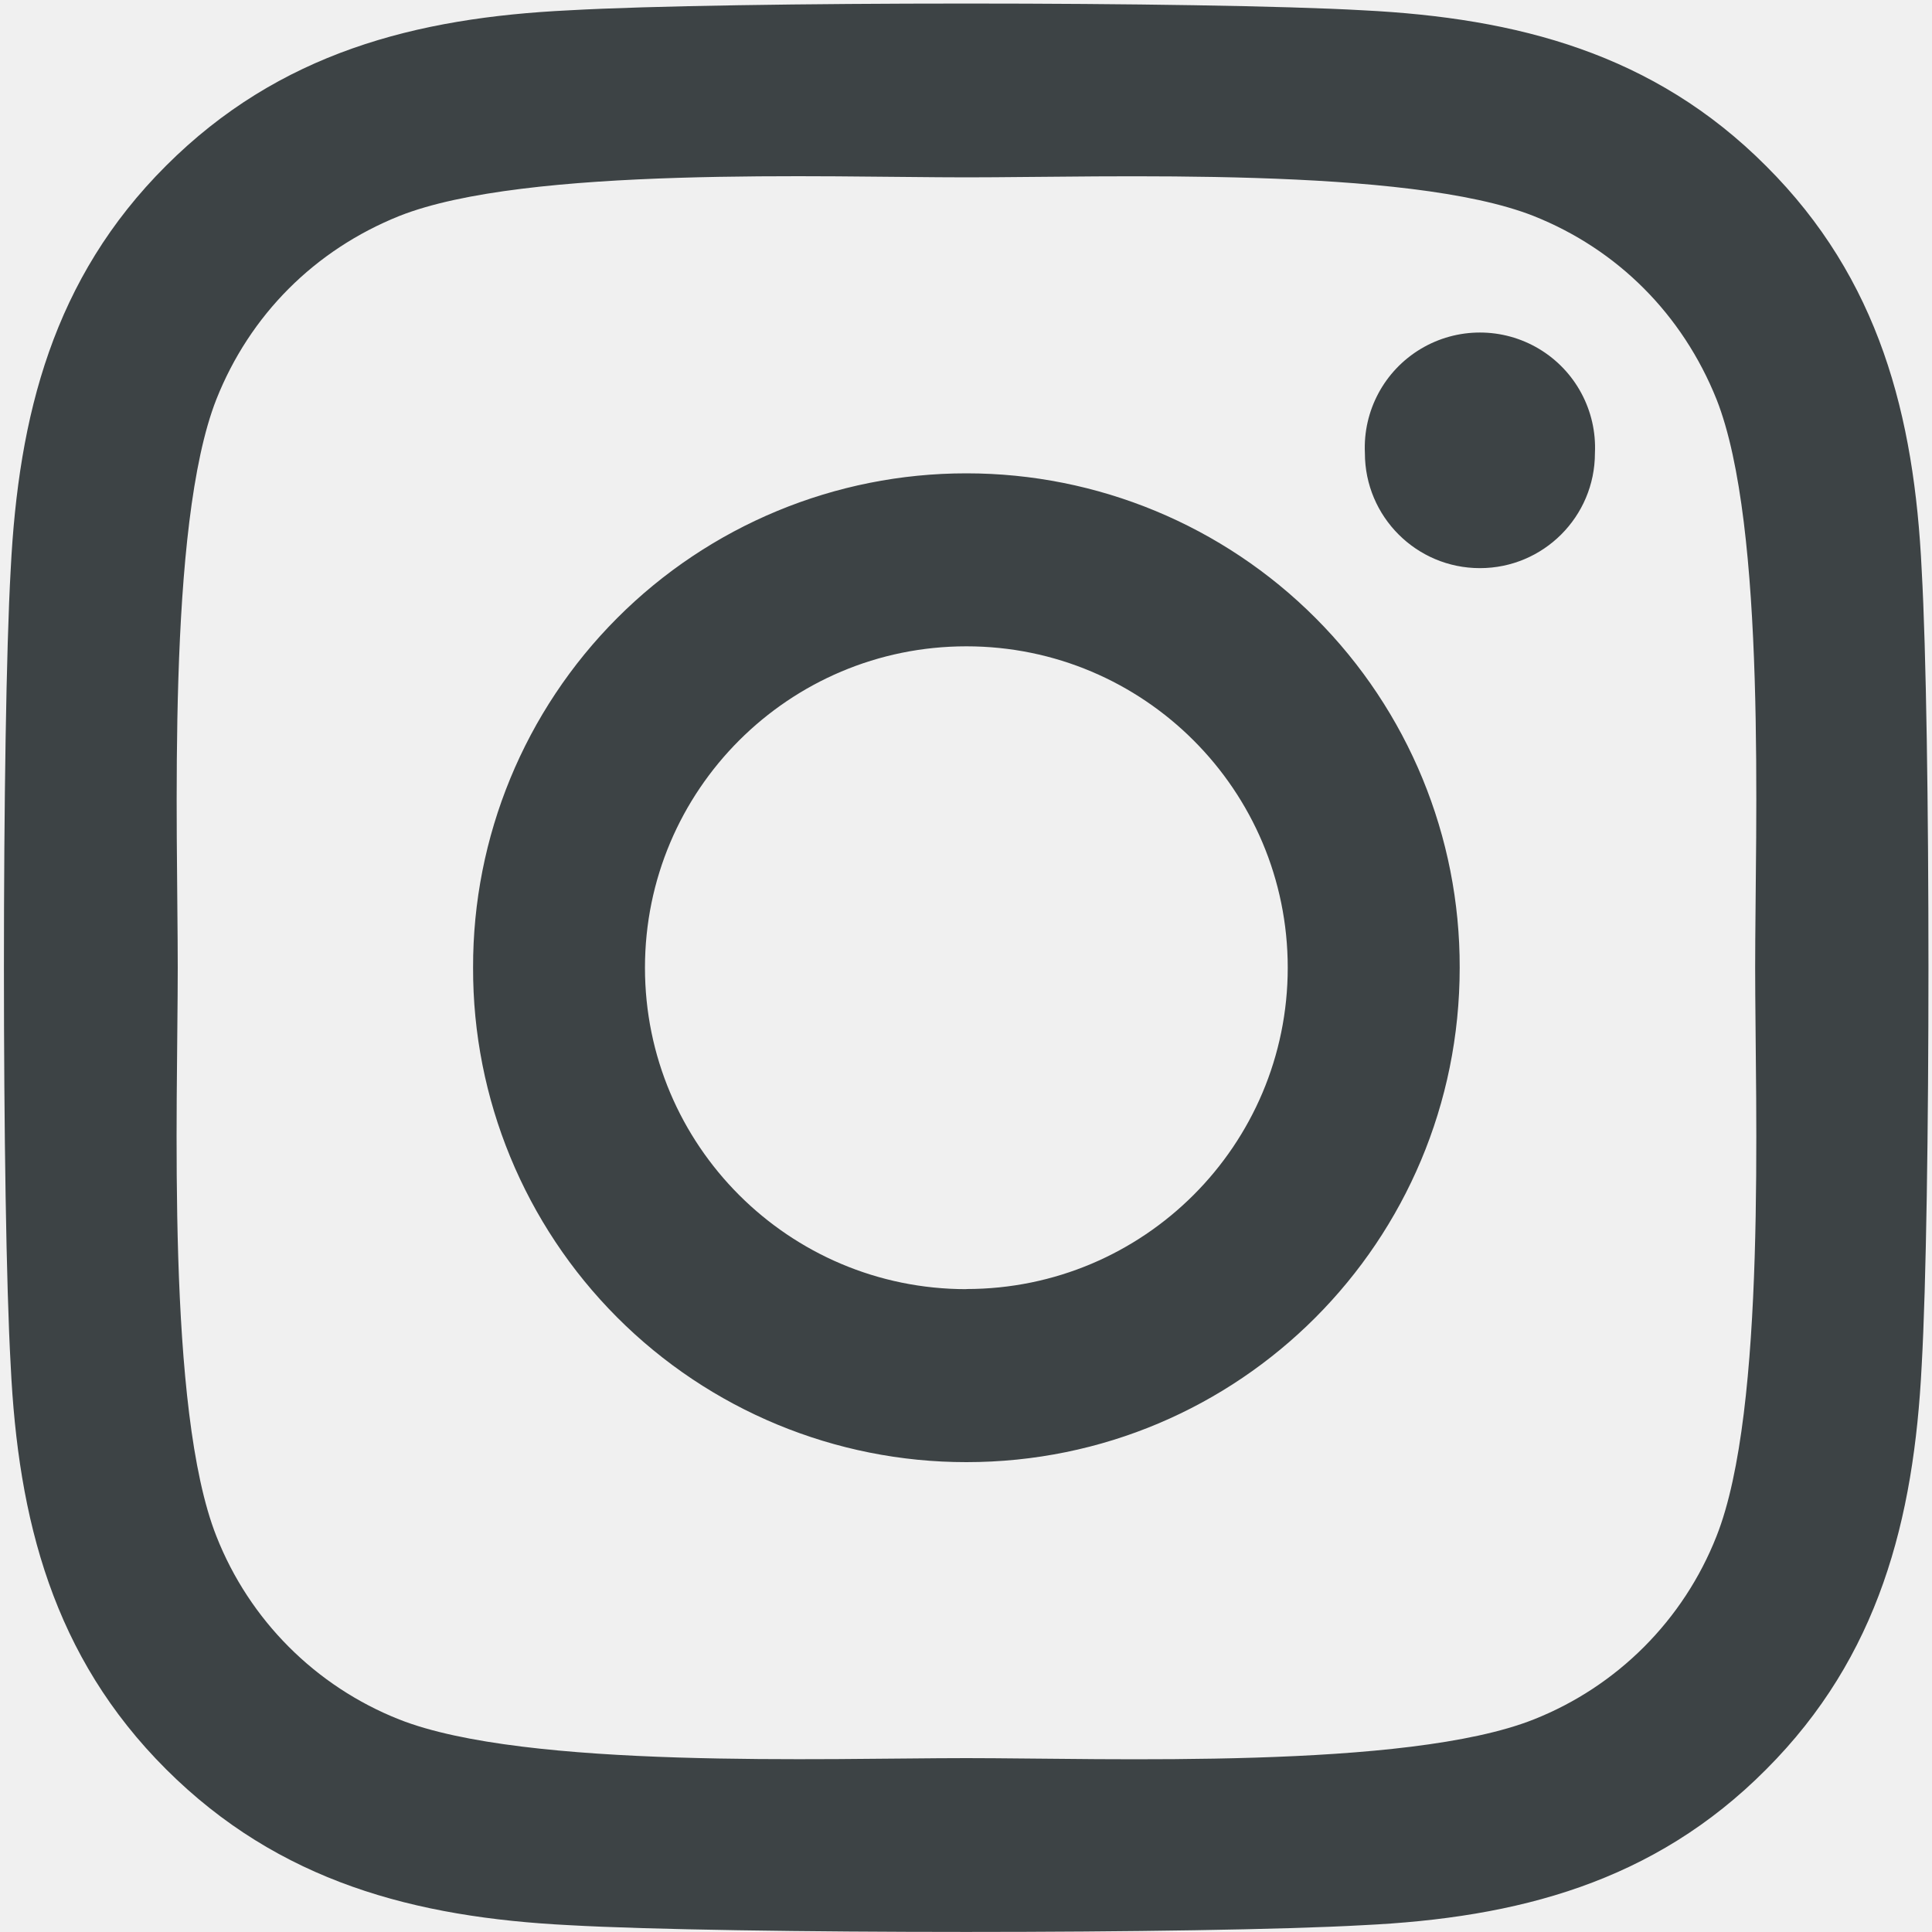
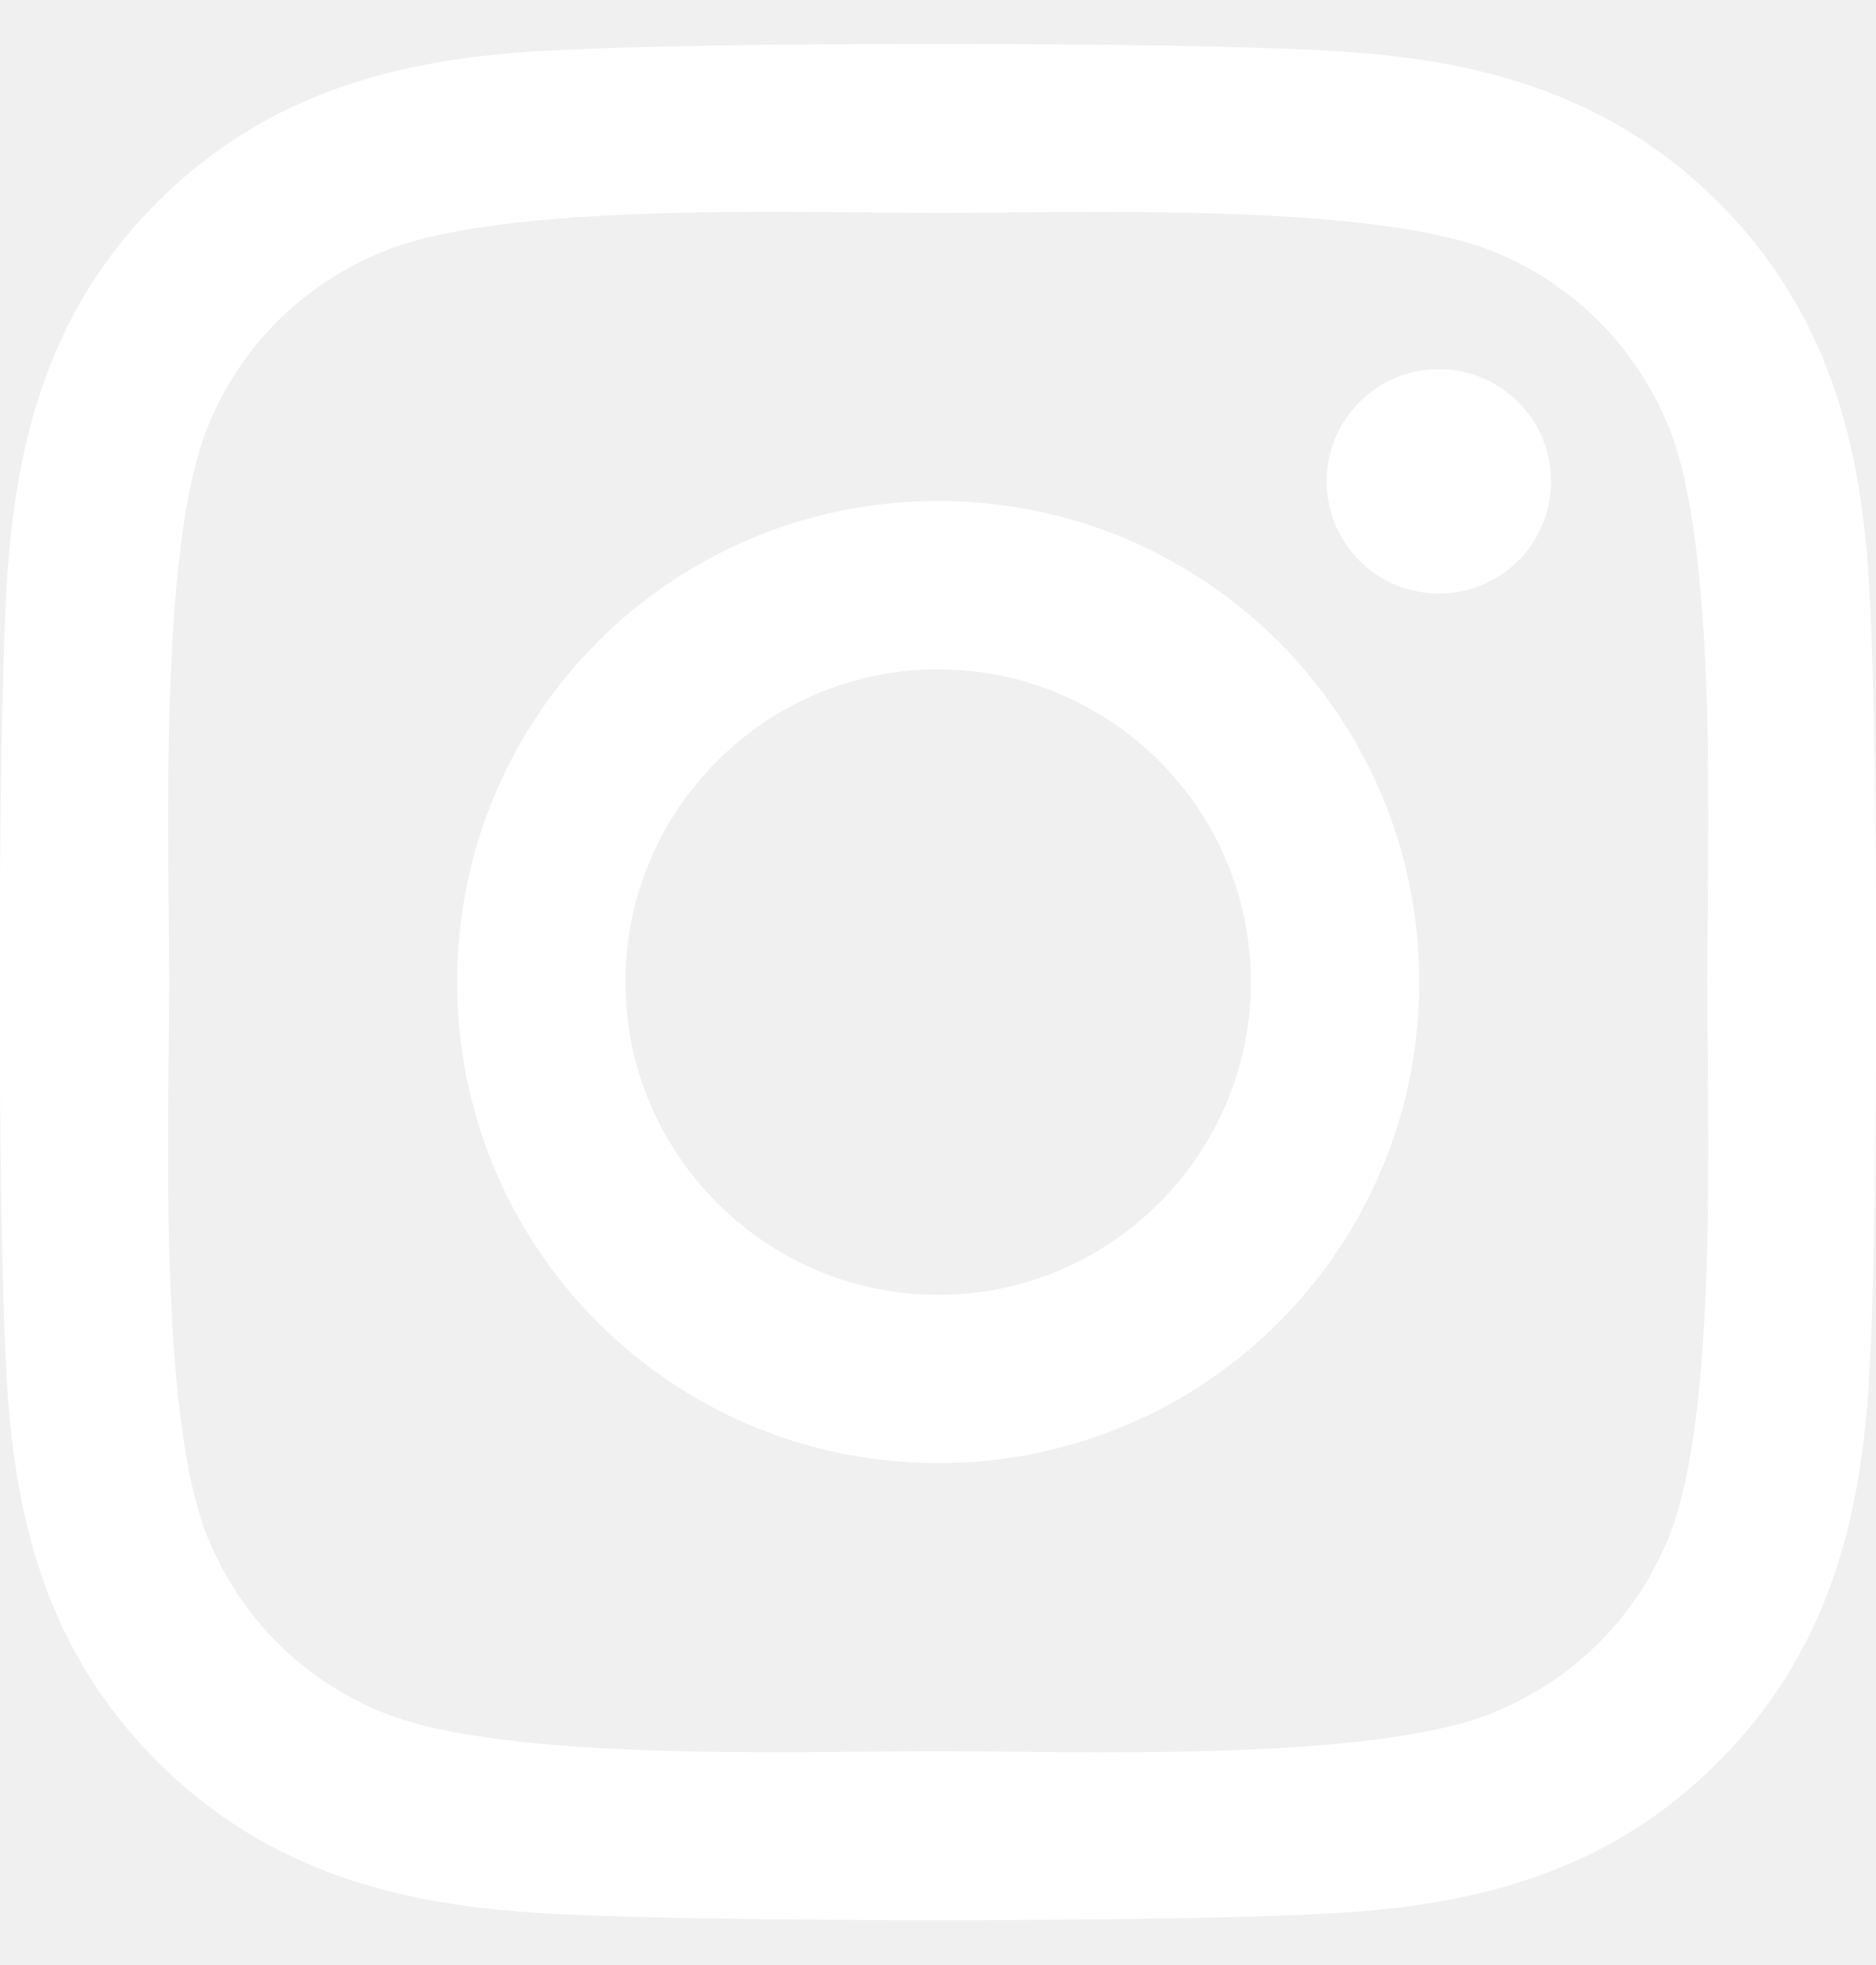
- <svg xmlns="http://www.w3.org/2000/svg" width="15" height="15" viewBox="0 0 15 15">
-   <path fill="#3D4345" fill-rule="nonzero" d="M7.503 3.675a3.828 3.828 0 0 0-3.83 3.838 3.828 3.828 0 0 0 3.83 3.839c2.12 0 3.83-1.714 3.83-3.839a3.828 3.828 0 0 0-3.83-3.838zm0 6.334a2.495 2.495 0 1 1 0-4.991 2.495 2.495 0 0 1 0 4.99zm4.88-6.491a.892.892 0 1 1-1.786 0 .894.894 0 1 1 1.786 0zm2.537.909c-.057-1.2-.33-2.262-1.207-3.137C12.84.414 11.78.14 10.583.08 9.35.01 5.653.01 4.42.08 3.227.137 2.167.41 1.29 1.286.413 2.161.143 3.224.083 4.423c-.07 1.236-.07 4.941 0 6.177.057 1.2.33 2.262 1.207 3.137s1.933 1.15 3.13 1.21c1.233.07 4.93.07 6.163 0 1.197-.057 2.257-.331 3.13-1.21.874-.875 1.147-1.937 1.207-3.137.07-1.236.07-4.937 0-6.173zm-1.593 7.5a2.524 2.524 0 0 1-1.42 1.423c-.984.39-3.317.3-4.404.3-1.086 0-3.423.087-4.403-.3a2.524 2.524 0 0 1-1.42-1.423c-.39-.986-.3-3.325-.3-4.414 0-1.089-.087-3.43.3-4.413.26-.655.763-1.159 1.42-1.423.983-.39 3.317-.3 4.403-.3 1.087 0 3.424-.087 4.404.3.653.26 1.156.765 1.42 1.423.39.986.3 3.324.3 4.413 0 1.09.09 3.431-.3 4.414z" />
+ <svg xmlns="http://www.w3.org/2000/svg" width="21" height="22" viewBox="0 0 21 22" fill="none">
+   <path d="M10.505 5.609C7.524 5.609 5.119 8.014 5.119 10.995C5.119 13.977 7.524 16.381 10.505 16.381C13.486 16.381 15.891 13.977 15.891 10.995C15.891 8.014 13.486 5.609 10.505 5.609ZM10.505 14.497C8.578 14.497 7.003 12.927 7.003 10.995C7.003 9.064 8.574 7.494 10.505 7.494C12.436 7.494 14.006 9.064 14.006 10.995C14.006 12.927 12.431 14.497 10.505 14.497ZM17.367 5.389C17.367 6.088 16.805 6.645 16.111 6.645C15.413 6.645 14.855 6.083 14.855 5.389C14.855 4.695 15.417 4.133 16.111 4.133C16.805 4.133 17.367 4.695 17.367 5.389ZM20.934 6.664C20.855 4.981 20.47 3.491 19.238 2.263C18.009 1.034 16.519 0.65 14.836 0.566C13.102 0.467 7.903 0.467 6.169 0.566C4.491 0.645 3 1.03 1.767 2.258C0.534 3.486 0.155 4.977 0.07 6.659C-0.028 8.394 -0.028 13.592 0.07 15.327C0.15 17.009 0.534 18.5 1.767 19.728C3 20.956 4.486 21.341 6.169 21.425C7.903 21.523 13.102 21.523 14.836 21.425C16.519 21.345 18.009 20.961 19.238 19.728C20.466 18.5 20.85 17.009 20.934 15.327C21.033 13.592 21.033 8.398 20.934 6.664ZM18.694 17.188C18.328 18.106 17.62 18.814 16.697 19.184C15.314 19.733 12.033 19.606 10.505 19.606C8.977 19.606 5.691 19.728 4.313 19.184C3.394 18.819 2.686 18.111 2.316 17.188C1.767 15.805 1.894 12.524 1.894 10.995C1.894 9.467 1.772 6.181 2.316 4.803C2.681 3.884 3.389 3.177 4.313 2.806C5.695 2.258 8.977 2.384 10.505 2.384C12.033 2.384 15.319 2.263 16.697 2.806C17.616 3.172 18.323 3.88 18.694 4.803C19.242 6.186 19.116 9.467 19.116 10.995C19.116 12.524 19.242 15.809 18.694 17.188Z" fill="white" />
</svg>
